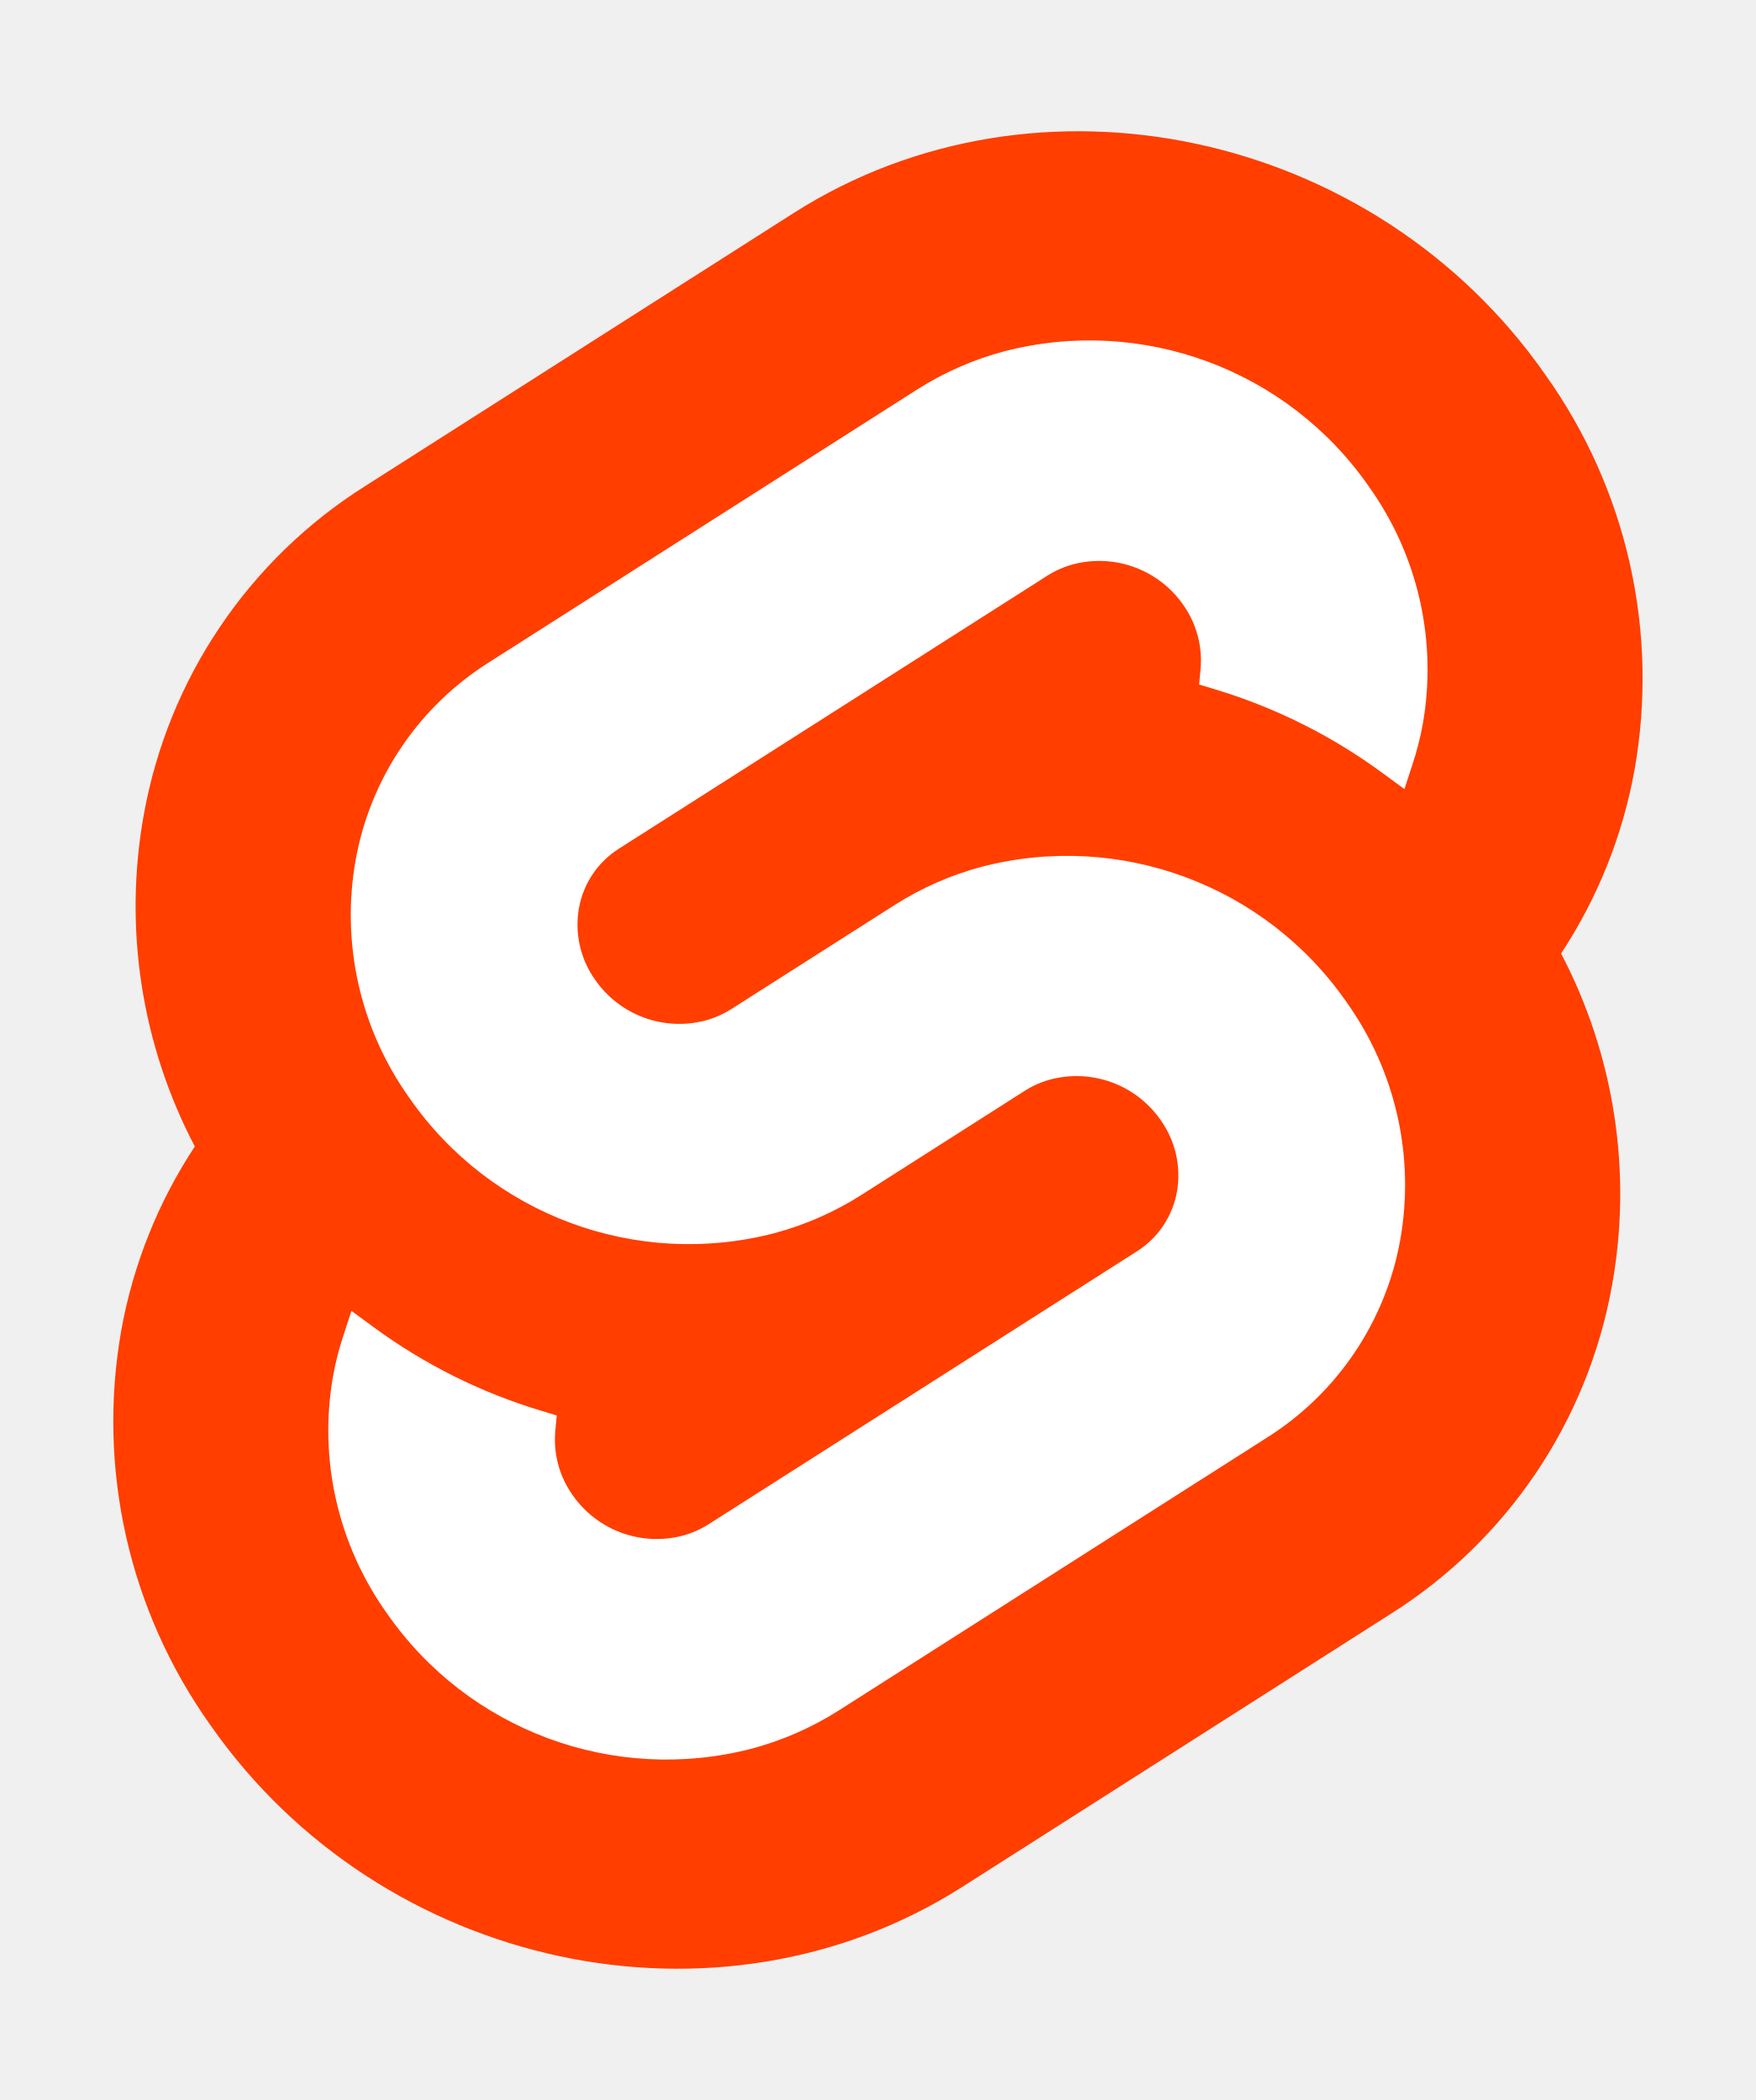
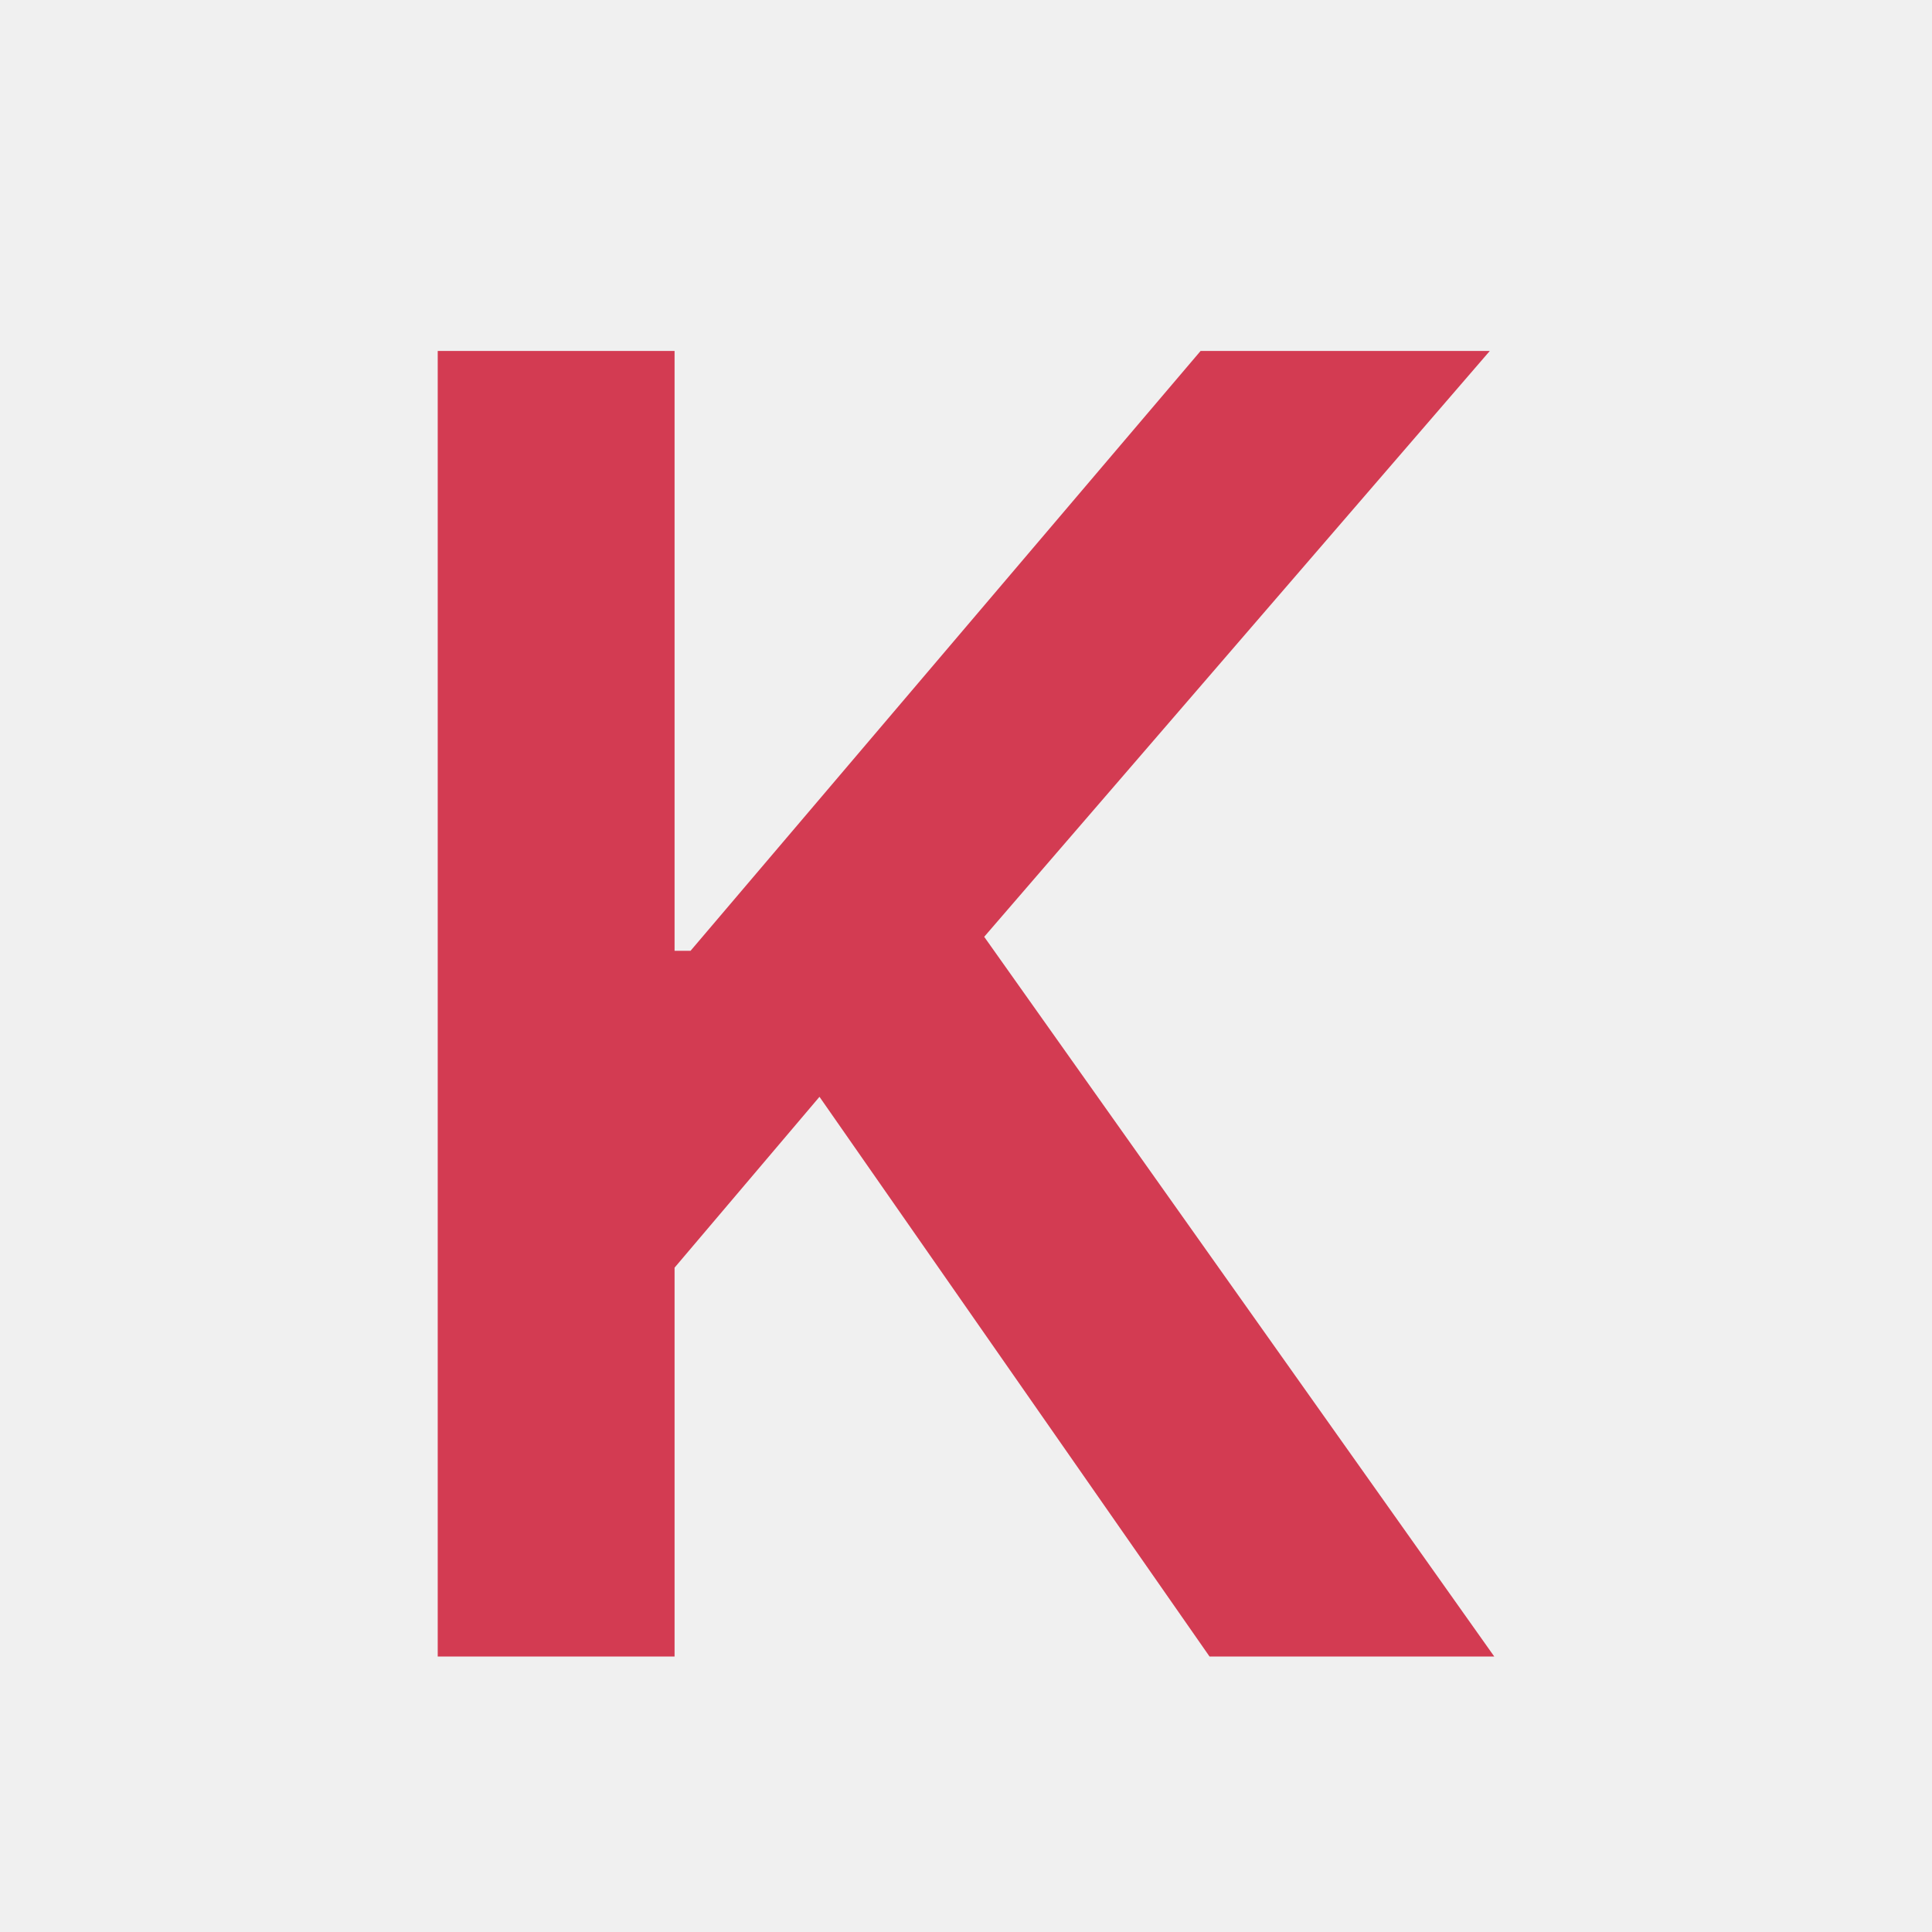
- <svg xmlns="http://www.w3.org/2000/svg" width="107" height="128" viewBox="0 0 107 128">
-   <path d="M94.157 22.819c-10.4-14.885-30.94-19.297-45.792-9.835L22.282 29.608A29.92 29.92 0 0 0 8.764 49.65a31.5 31.5 0 0 0 3.108 20.231 30 30 0 0 0-4.477 11.183 31.9 31.9 0 0 0 5.448 24.116c10.402 14.887 30.942 19.297 45.791 9.835l26.083-16.624A29.92 29.92 0 0 0 98.235 78.35a31.53 31.53 0 0 0-3.105-20.232 30 30 0 0 0 4.474-11.182 31.88 31.88 0 0 0-5.447-24.116" style="fill:#ff3e00" />
-   <path d="M45.817 106.582a20.72 20.72 0 0 1-22.237-8.243 19.17 19.17 0 0 1-3.277-14.503 18 18 0 0 1 .624-2.435l.49-1.498 1.337.981a33.6 33.6 0 0 0 10.203 5.098l.97.294-.09.968a5.85 5.85 0 0 0 1.052 3.878 6.24 6.24 0 0 0 6.695 2.485 5.8 5.8 0 0 0 1.603-.704L69.27 76.28a5.43 5.43 0 0 0 2.45-3.631 5.8 5.8 0 0 0-.987-4.371 6.24 6.24 0 0 0-6.698-2.487 5.7 5.7 0 0 0-1.6.704l-9.953 6.345a19 19 0 0 1-5.296 2.326 20.72 20.72 0 0 1-22.237-8.243 19.17 19.17 0 0 1-3.277-14.502 17.99 17.99 0 0 1 8.13-12.052l26.081-16.623a19 19 0 0 1 5.3-2.329 20.72 20.72 0 0 1 22.237 8.243 19.17 19.17 0 0 1 3.277 14.503 18 18 0 0 1-.624 2.435l-.49 1.498-1.337-.98a33.6 33.6 0 0 0-10.203-5.1l-.97-.294.09-.968a5.86 5.86 0 0 0-1.052-3.878 6.24 6.24 0 0 0-6.696-2.485 5.8 5.8 0 0 0-1.602.704L37.73 51.72a5.42 5.42 0 0 0-2.449 3.63 5.79 5.79 0 0 0 .986 4.372 6.24 6.24 0 0 0 6.698 2.486 5.8 5.8 0 0 0 1.602-.704l9.952-6.342a19 19 0 0 1 5.295-2.328 20.72 20.72 0 0 1 22.237 8.242 19.17 19.17 0 0 1 3.277 14.503 18 18 0 0 1-8.13 12.053l-26.081 16.622a19 19 0 0 1-5.3 2.328" style="fill:#fff" />
+ <svg xmlns="http://www.w3.org/2000/svg" width="512" height="512" viewBox="0 0 512 512" fill="none">
+   <path d="M116 439V93H178.767V251.978H182.997L318.175 93H394.816L260.822 248.261L396 439H320.544L217.172 290.666L178.767 335.943V439H116Z" fill="#D33B52" />
</svg>
